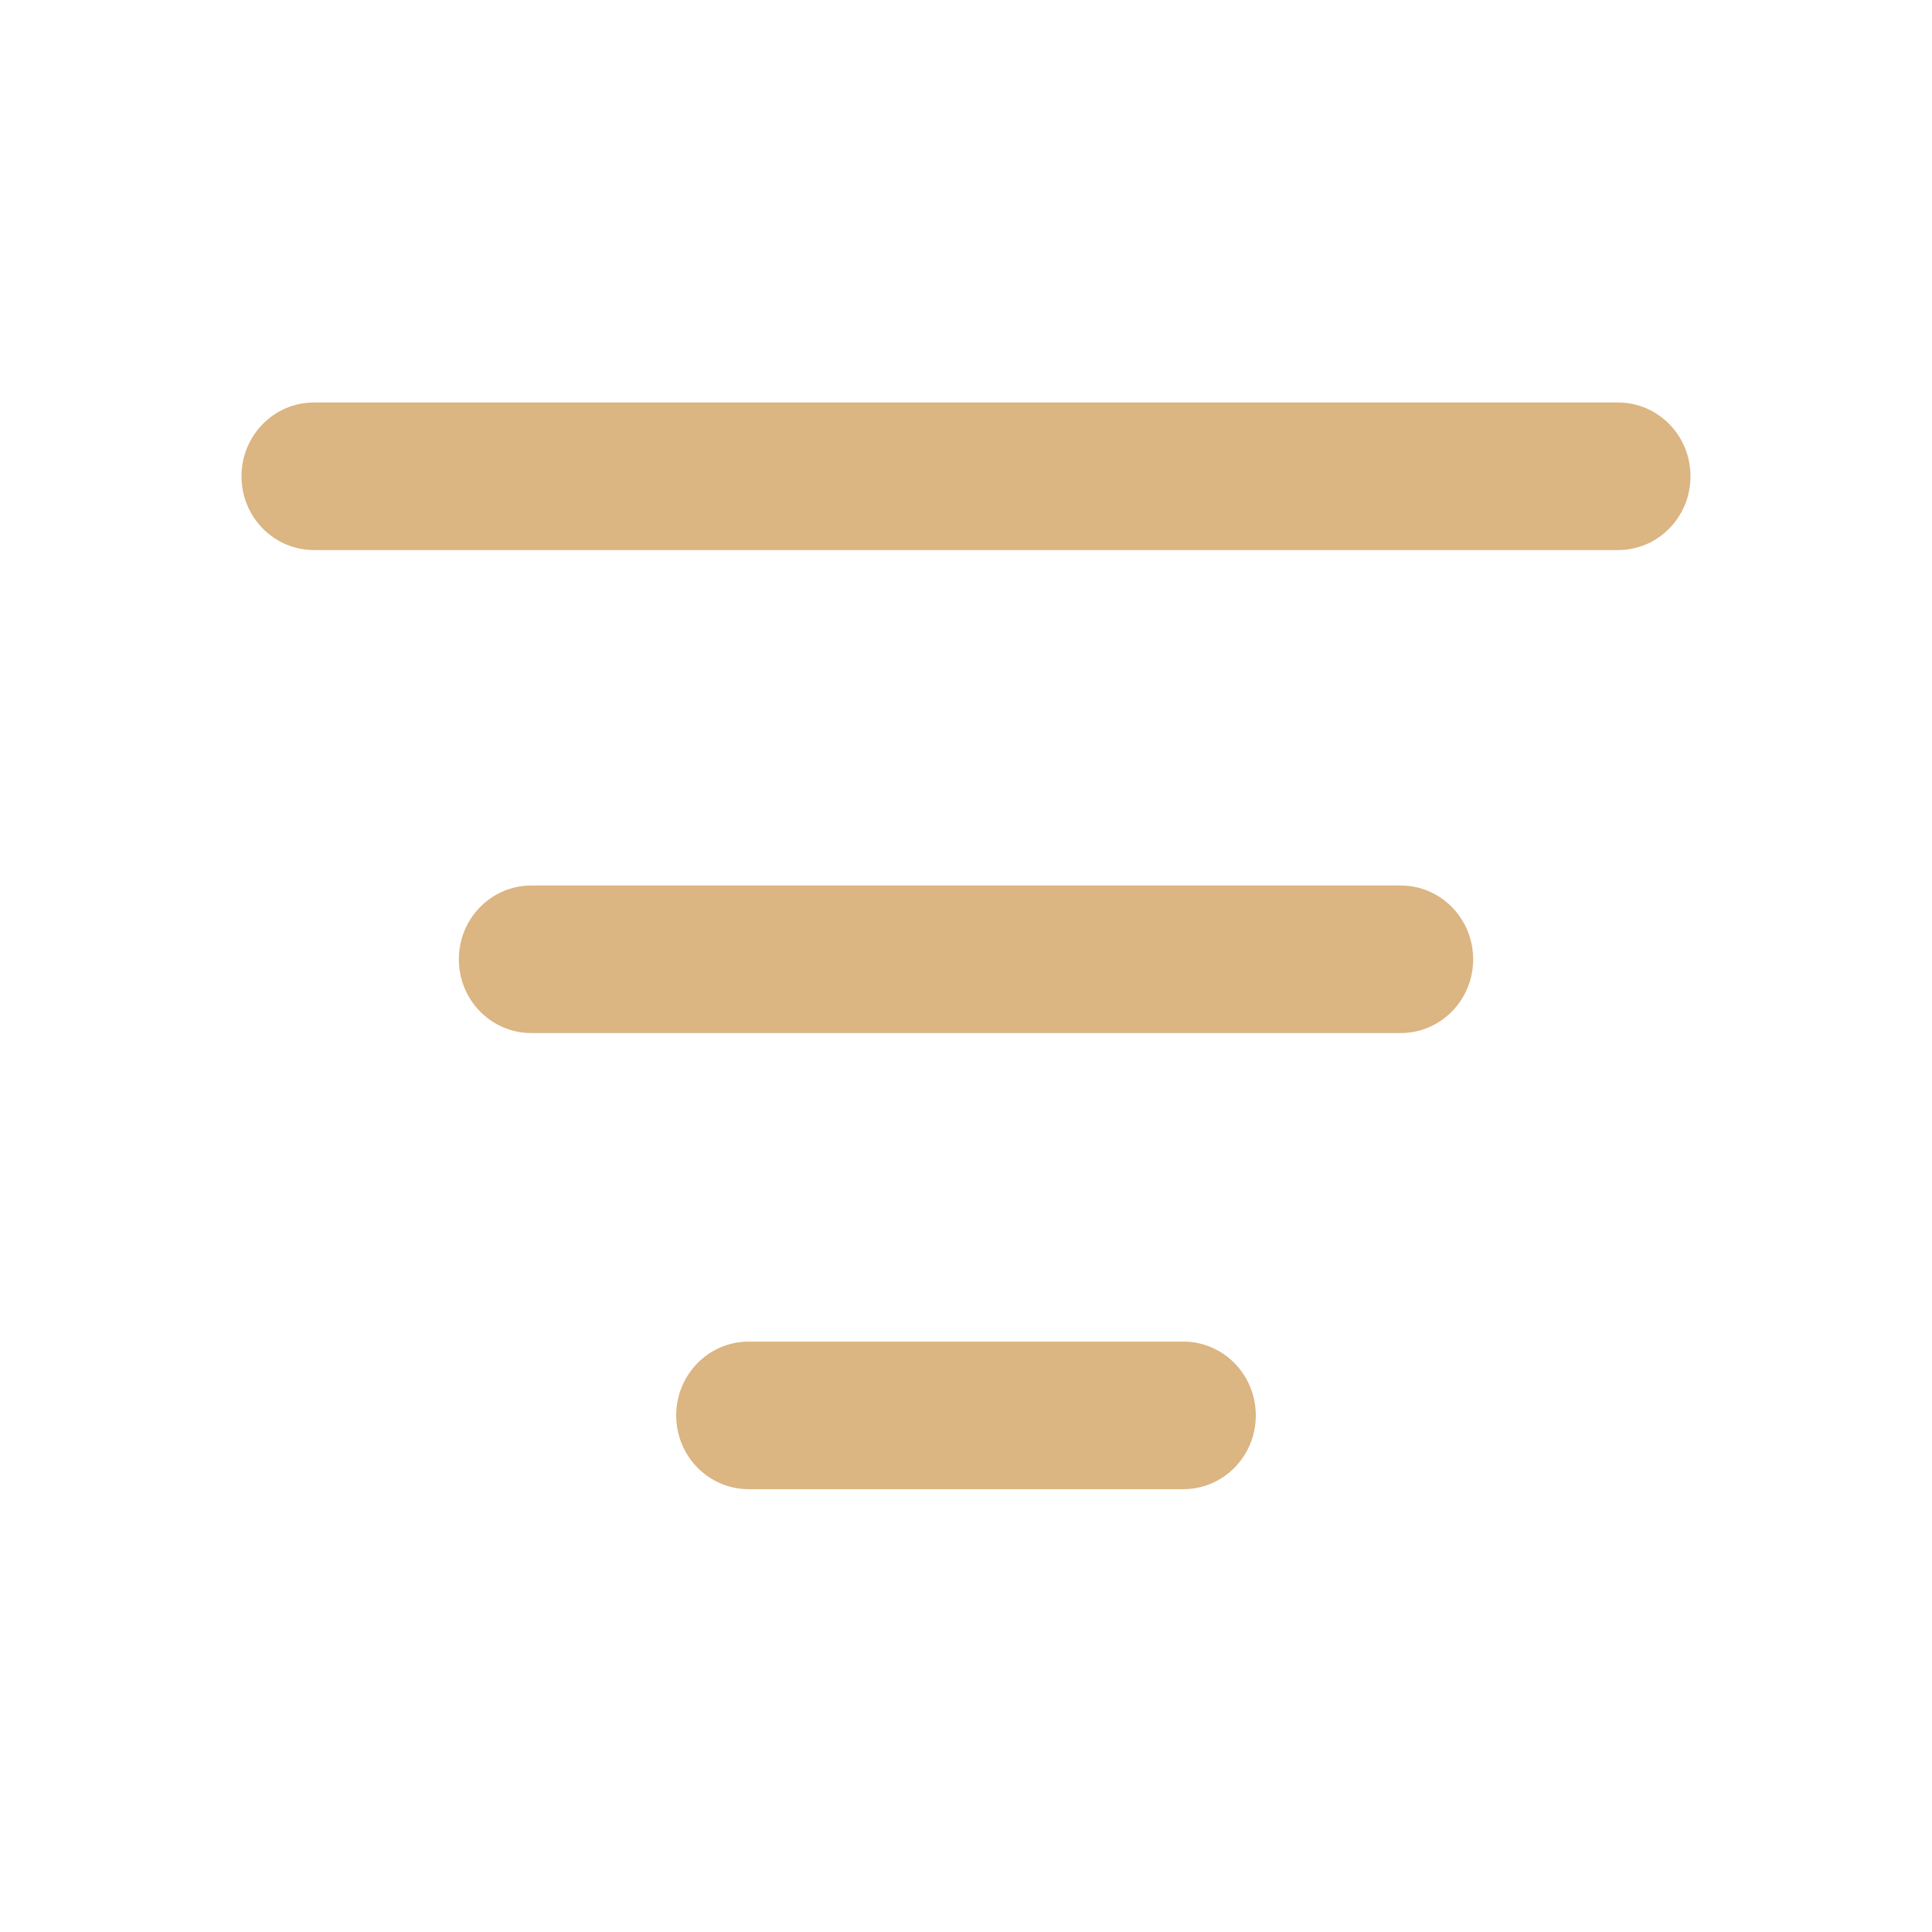
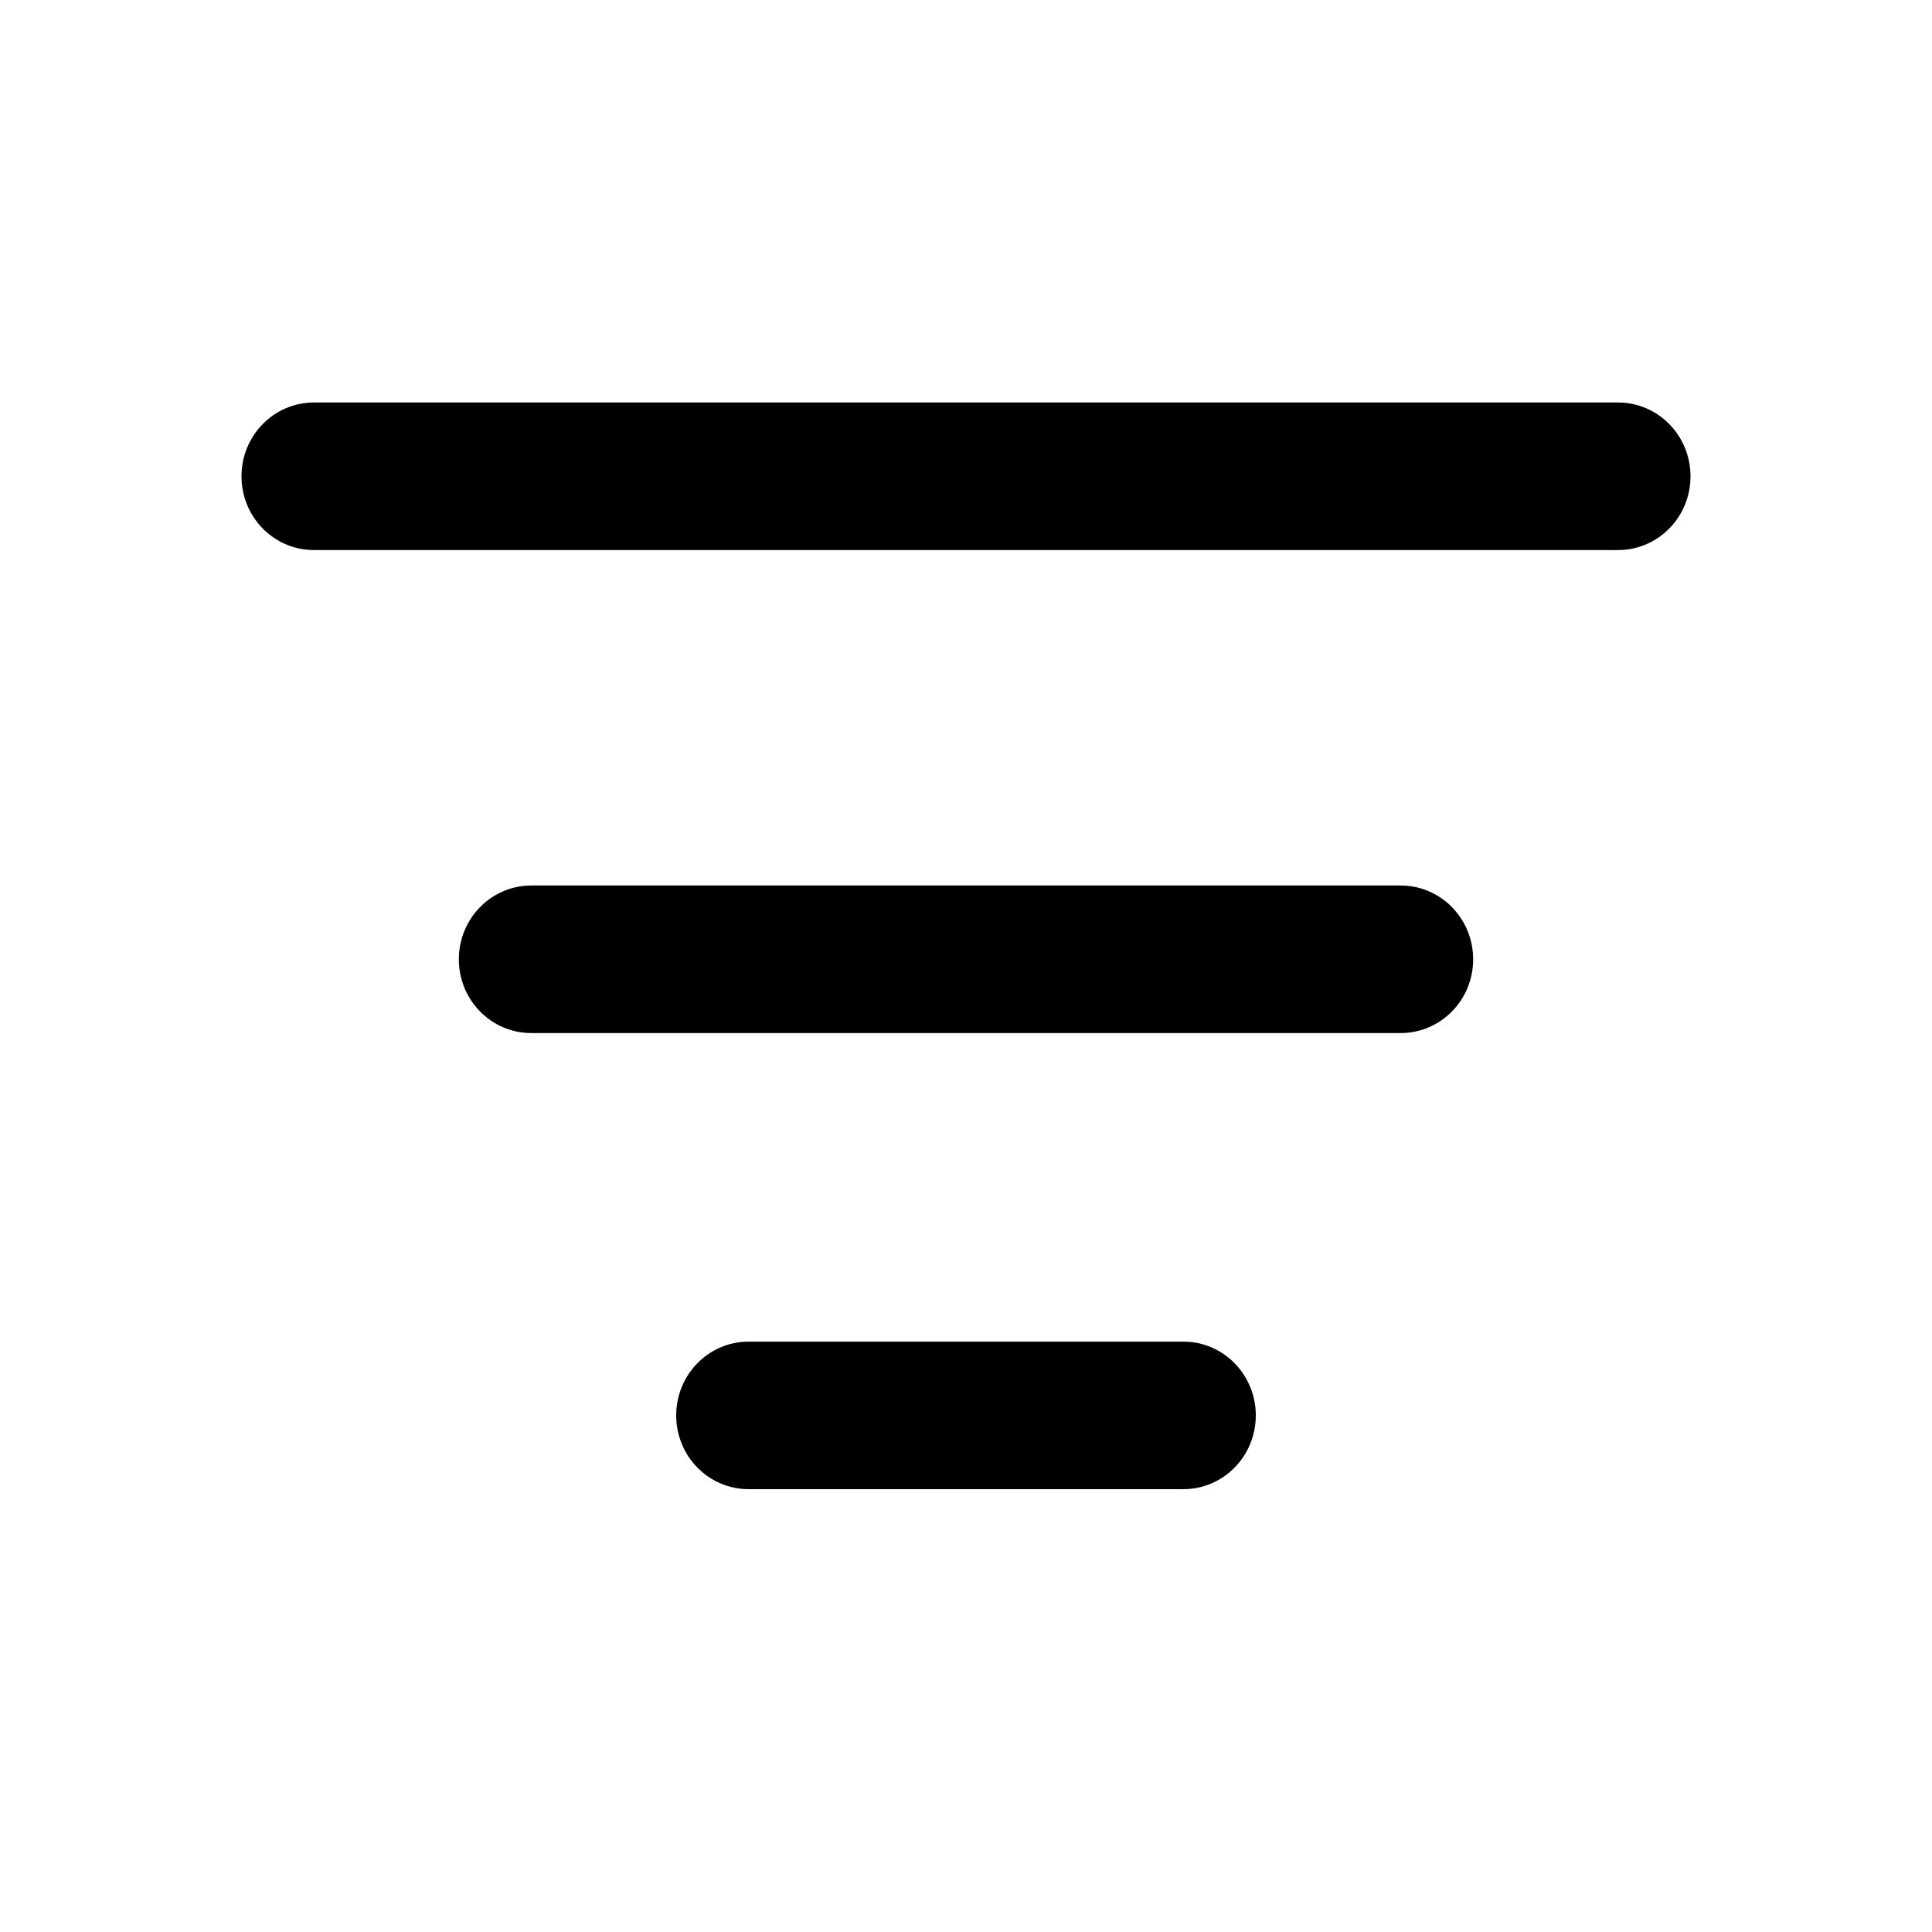
- <svg xmlns="http://www.w3.org/2000/svg" width="24" height="24" viewBox="0 0 24 24" fill="none">
-   <path d="M3.9 5H20.1C20.597 5 21 5.41 21 5.917C21 6.424 20.597 6.833 20.1 6.833H3.9C3.403 6.833 3 6.424 3 5.917C3 5.41 3.403 5 3.9 5Z" fill="#DBB582" />
-   <path d="M6.6 11H17.4C17.897 11 18.3 11.41 18.3 11.917C18.3 12.424 17.897 12.833 17.4 12.833H6.6C6.103 12.833 5.7 12.424 5.7 11.917C5.7 11.41 6.103 11 6.6 11Z" fill="#DBB582" />
-   <path d="M9.3 16.666H14.7C15.197 16.666 15.6 17.076 15.6 17.583C15.6 18.09 15.197 18.499 14.7 18.499H9.3C8.803 18.499 8.4 18.09 8.4 17.583C8.4 17.076 8.803 16.666 9.3 16.666Z" fill="#DBB582" />
+ <svg xmlns="http://www.w3.org/2000/svg" width="24" height="24" viewBox="0 0 24 24">
+   <path d="M3.9 5H20.1C20.597 5 21 5.41 21 5.917C21 6.424 20.597 6.833 20.1 6.833H3.9C3.403 6.833 3 6.424 3 5.917C3 5.41 3.403 5 3.9 5Z" />
+   <path d="M6.6 11H17.4C17.897 11 18.3 11.41 18.3 11.917C18.3 12.424 17.897 12.833 17.4 12.833H6.6C6.103 12.833 5.7 12.424 5.7 11.917C5.7 11.41 6.103 11 6.6 11Z" />
+   <path d="M9.3 16.666H14.7C15.197 16.666 15.6 17.076 15.6 17.583C15.6 18.09 15.197 18.499 14.7 18.499H9.3C8.803 18.499 8.4 18.09 8.4 17.583C8.4 17.076 8.803 16.666 9.3 16.666Z" />
</svg>
